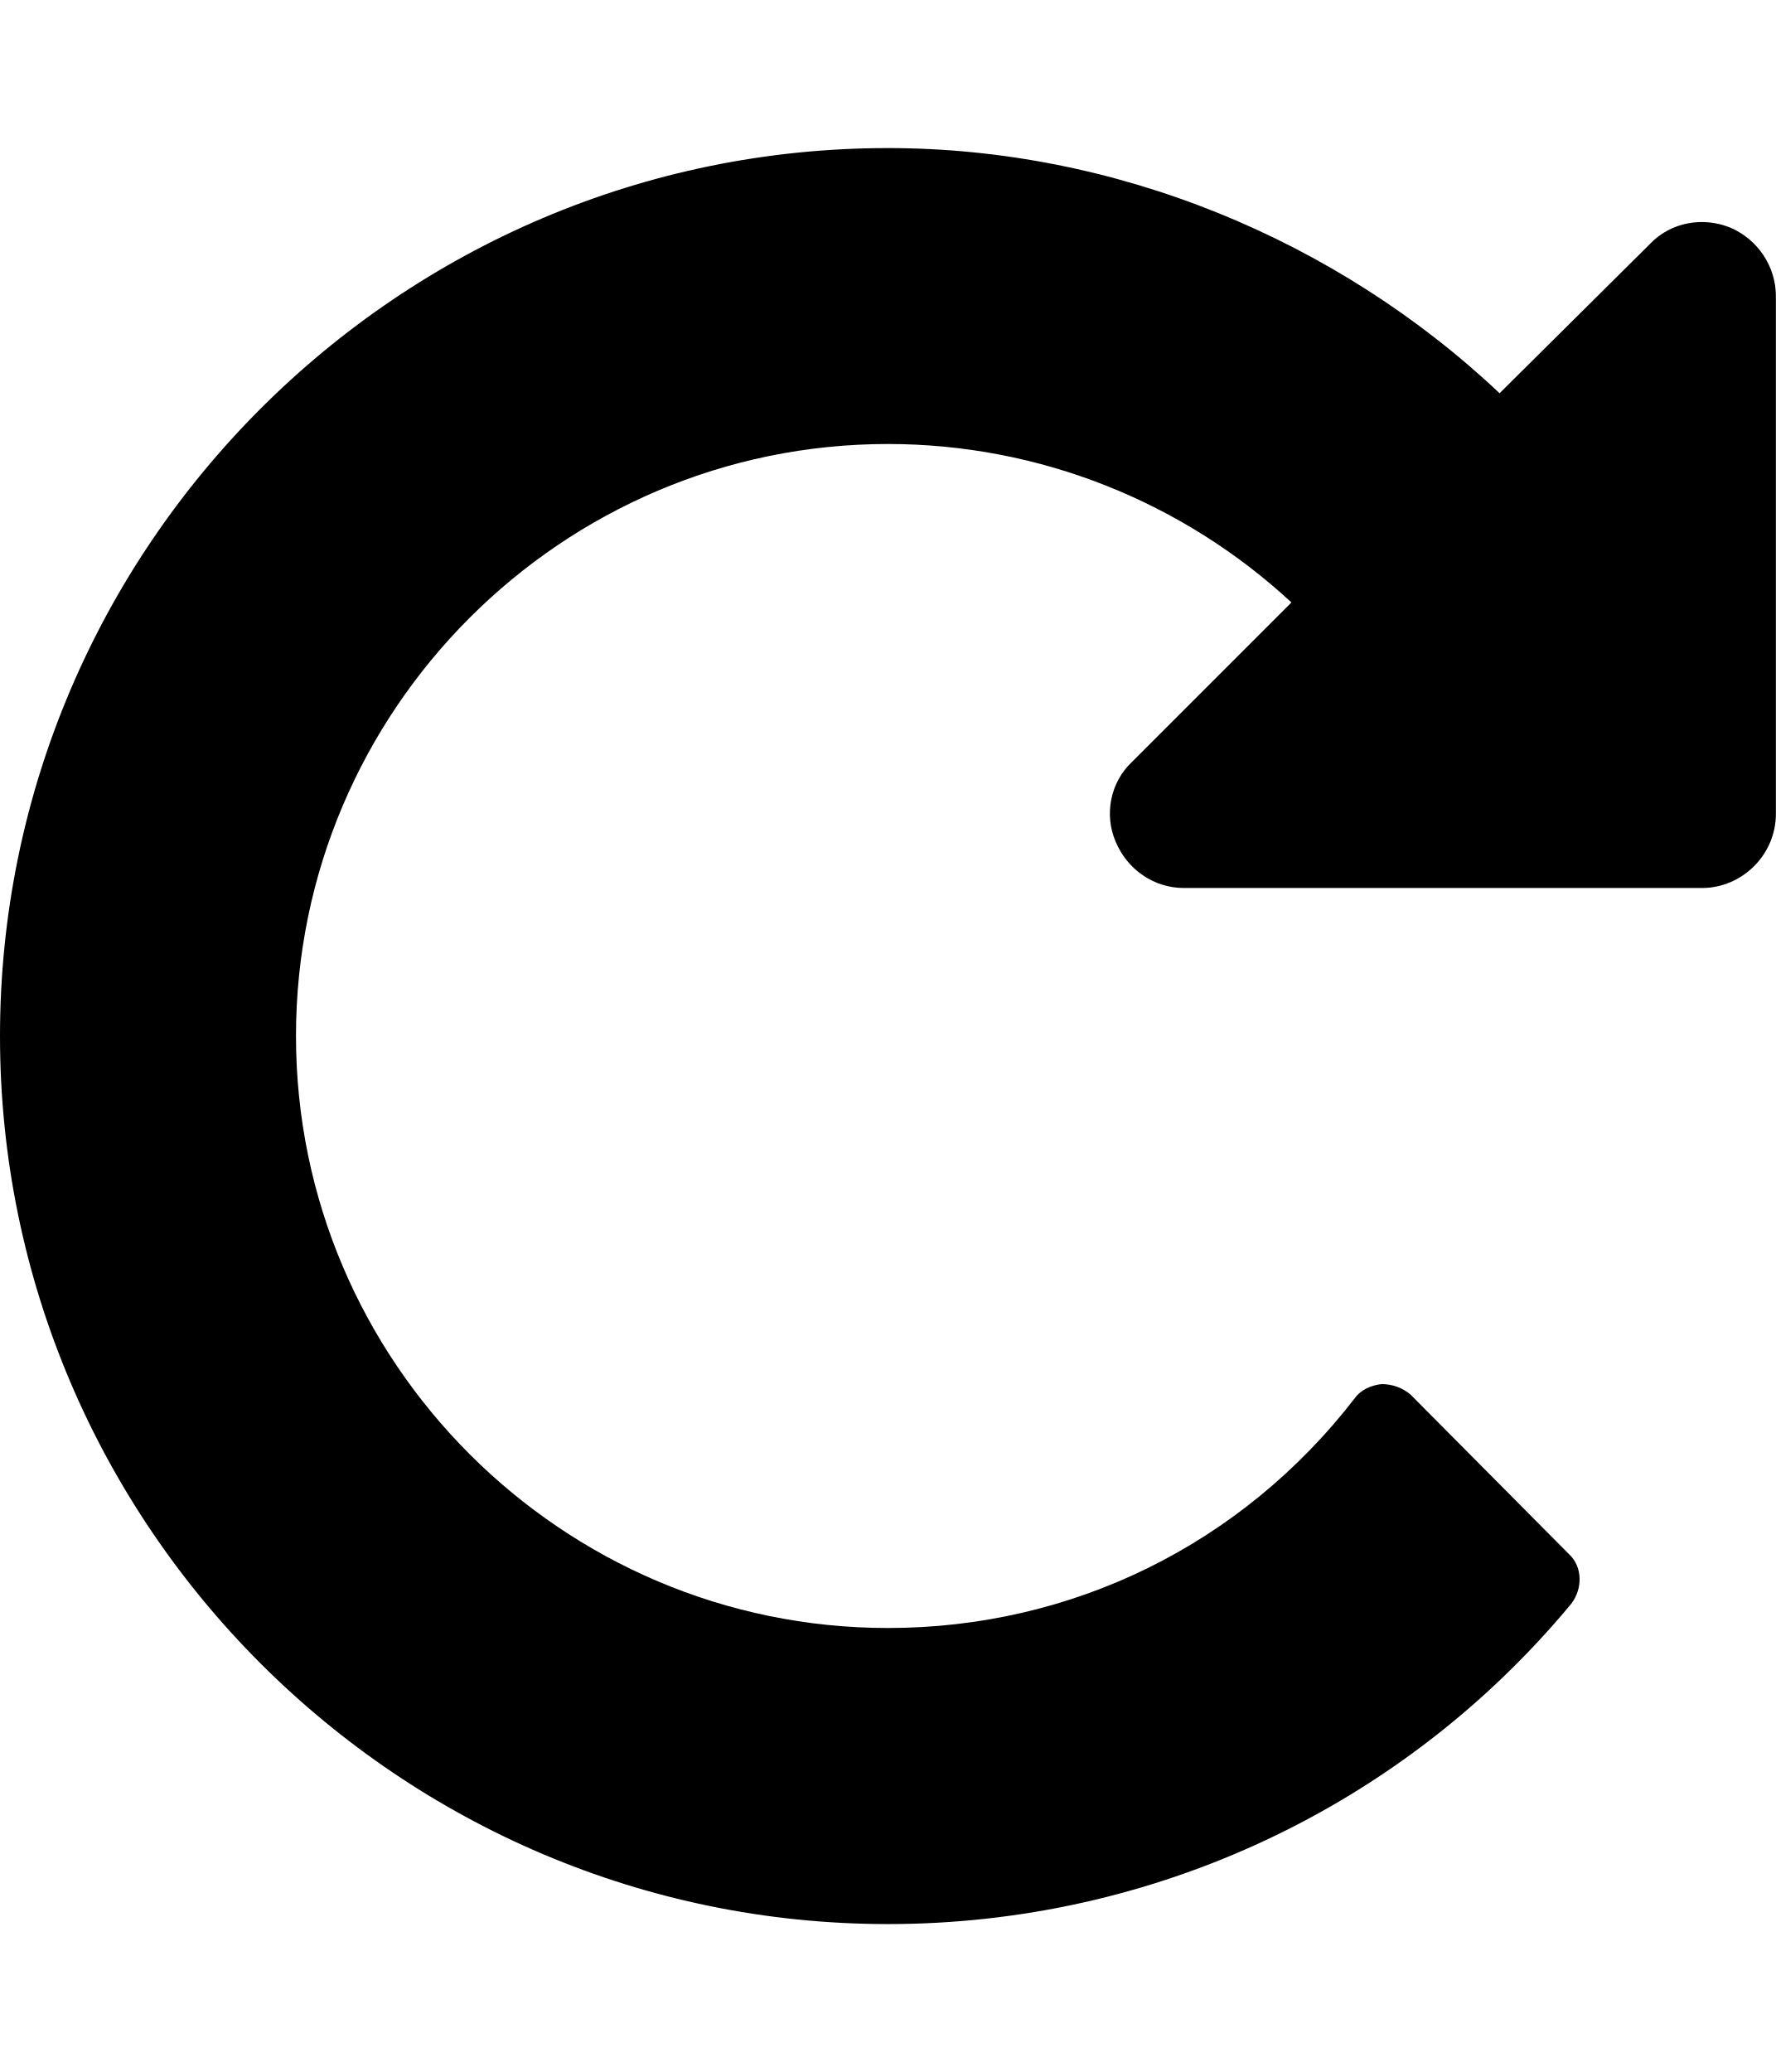
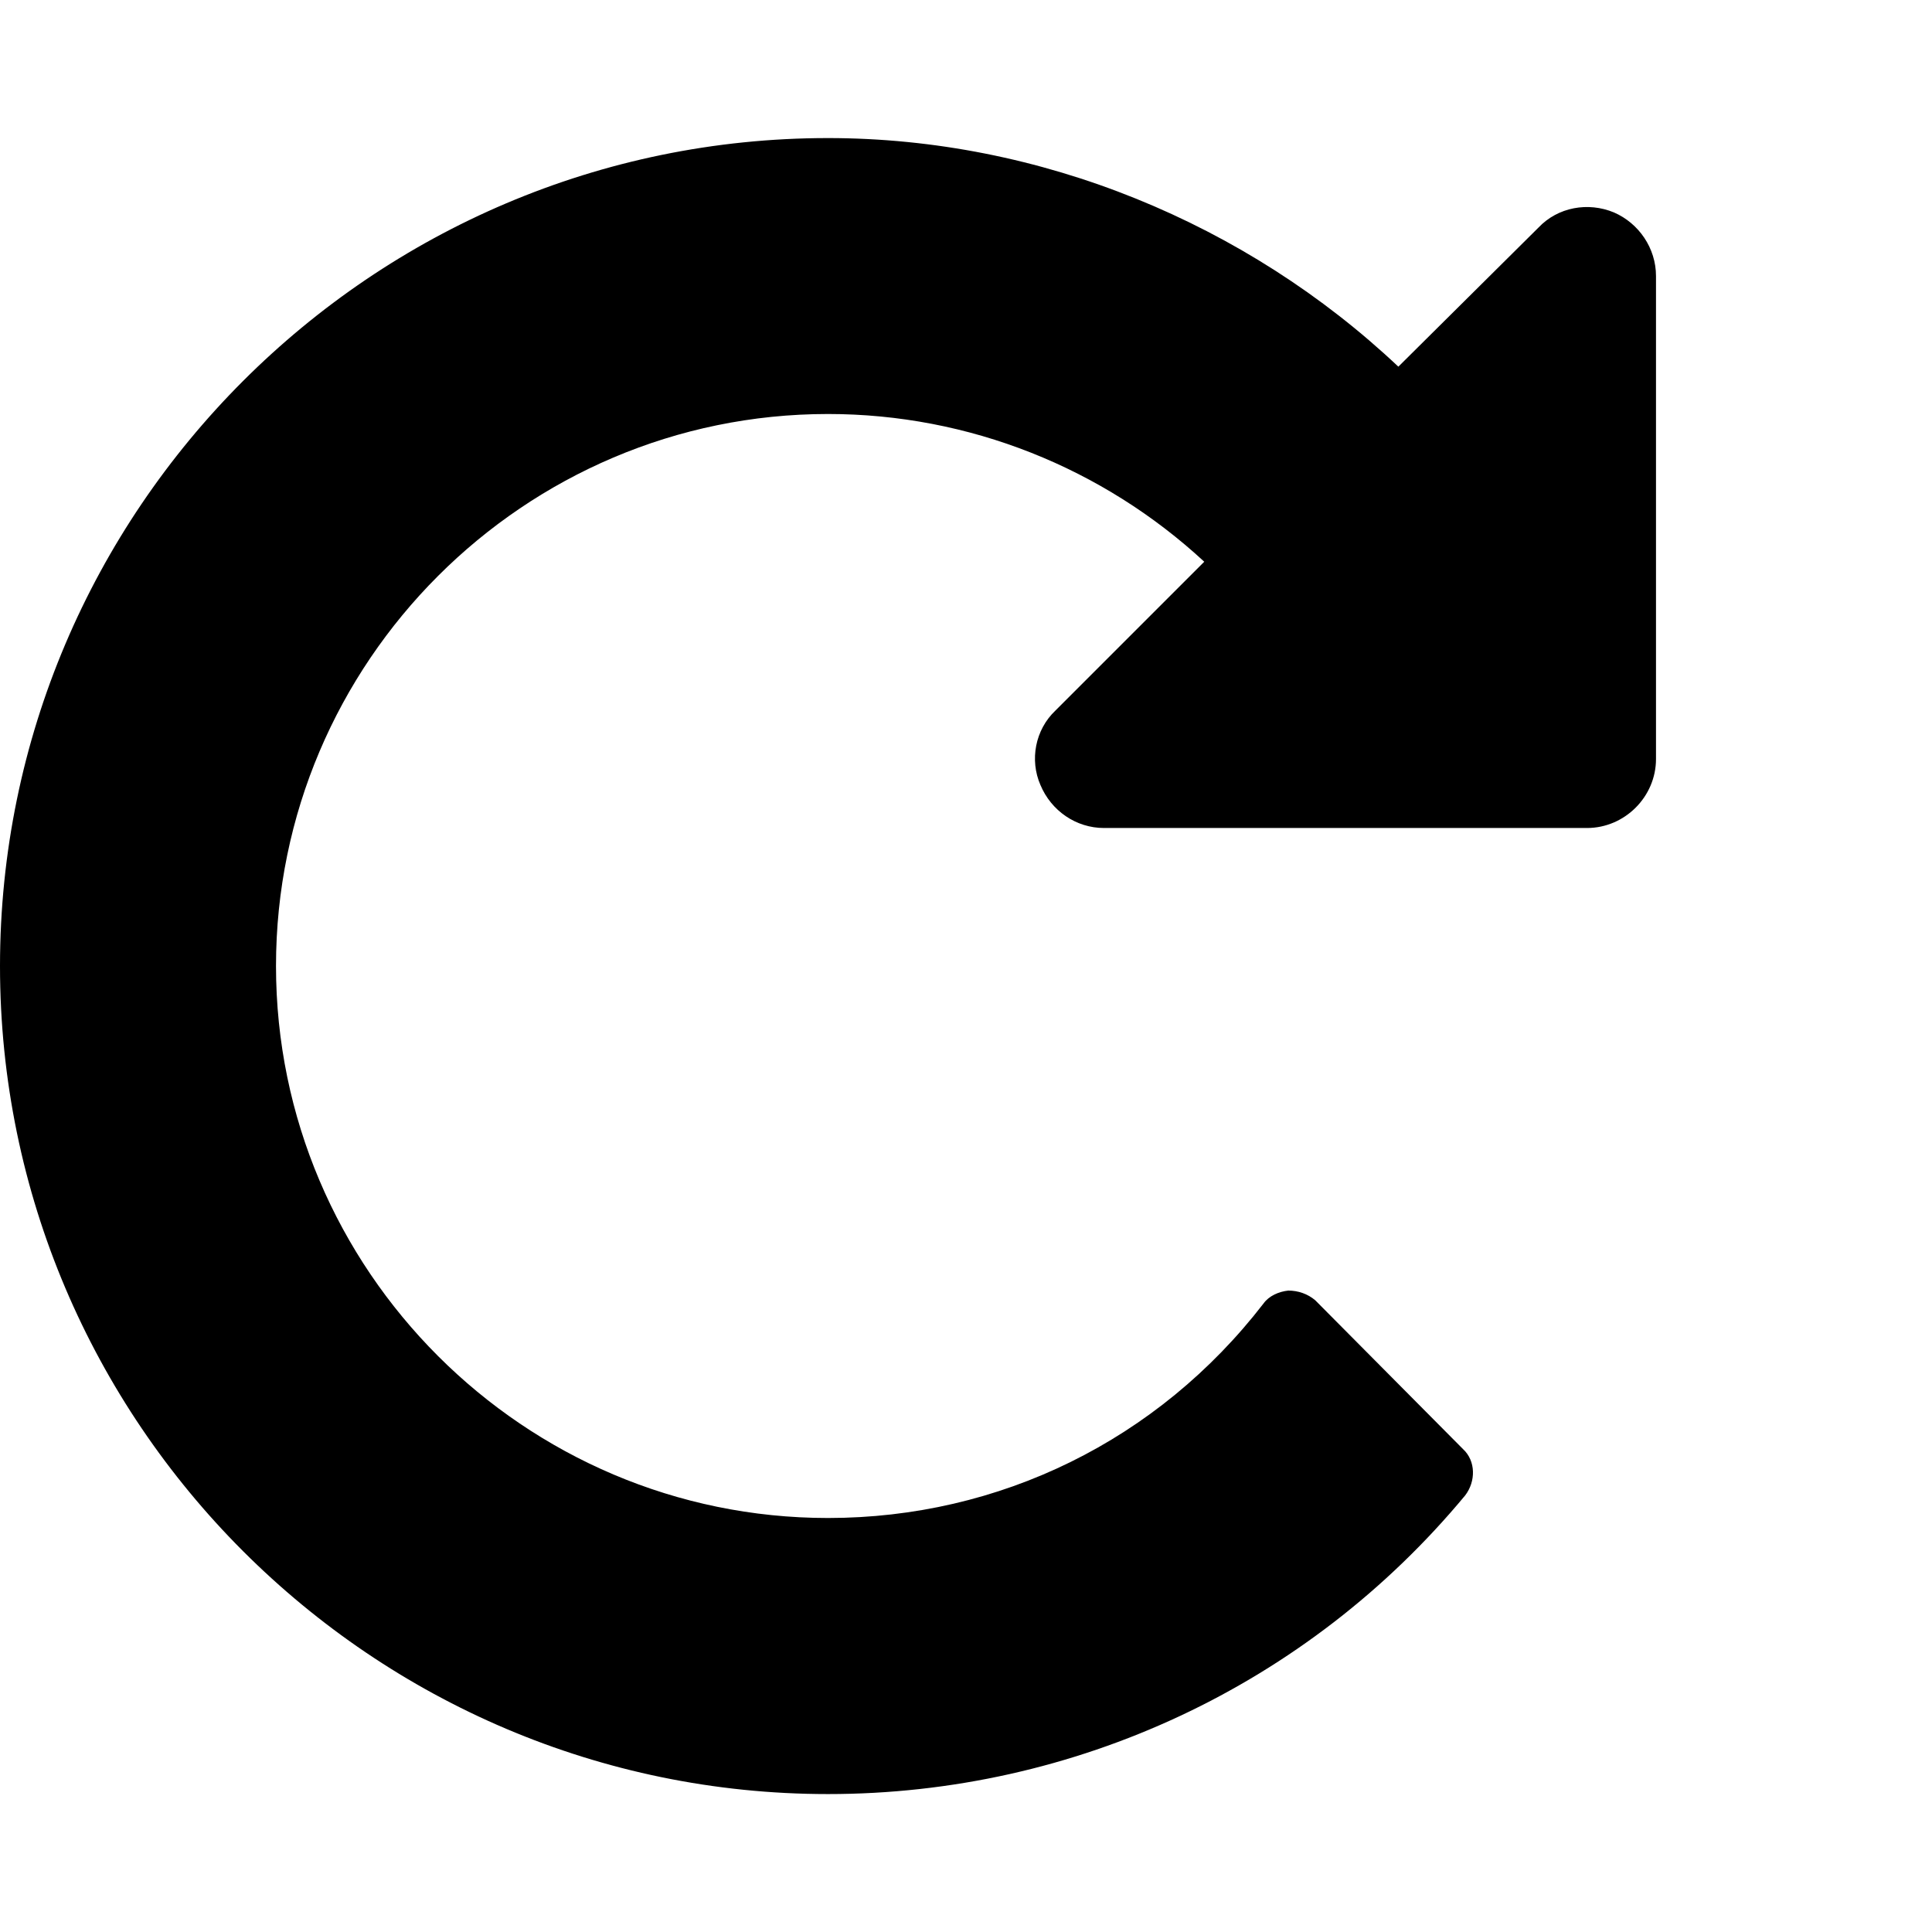
- <svg xmlns="http://www.w3.org/2000/svg" version="1.1" width="24" height="28" viewBox="0 0 24 28">
+ <svg xmlns="http://www.w3.org/2000/svg" version="1.1" width="28" height="28" viewBox="0 0 28 28">
  <path d="M24 4v7c0 0.547-0.453 1-1 1h-7c-0.406 0-0.766-0.25-0.922-0.625-0.156-0.359-0.078-0.797 0.219-1.078l2.156-2.156c-1.469-1.359-3.406-2.141-5.453-2.141-4.406 0-8 3.594-8 8s3.594 8 8 8c2.484 0 4.781-1.125 6.312-3.109 0.078-0.109 0.219-0.172 0.359-0.187 0.141 0 0.281 0.047 0.391 0.141l2.141 2.156c0.187 0.172 0.187 0.469 0.031 0.672-2.281 2.75-5.656 4.328-9.234 4.328-6.609 0-12-5.391-12-12s5.391-12 12-12c3.078 0 6.062 1.234 8.266 3.313l2.031-2.016c0.281-0.297 0.719-0.375 1.094-0.219 0.359 0.156 0.609 0.516 0.609 0.922z" />
</svg>
